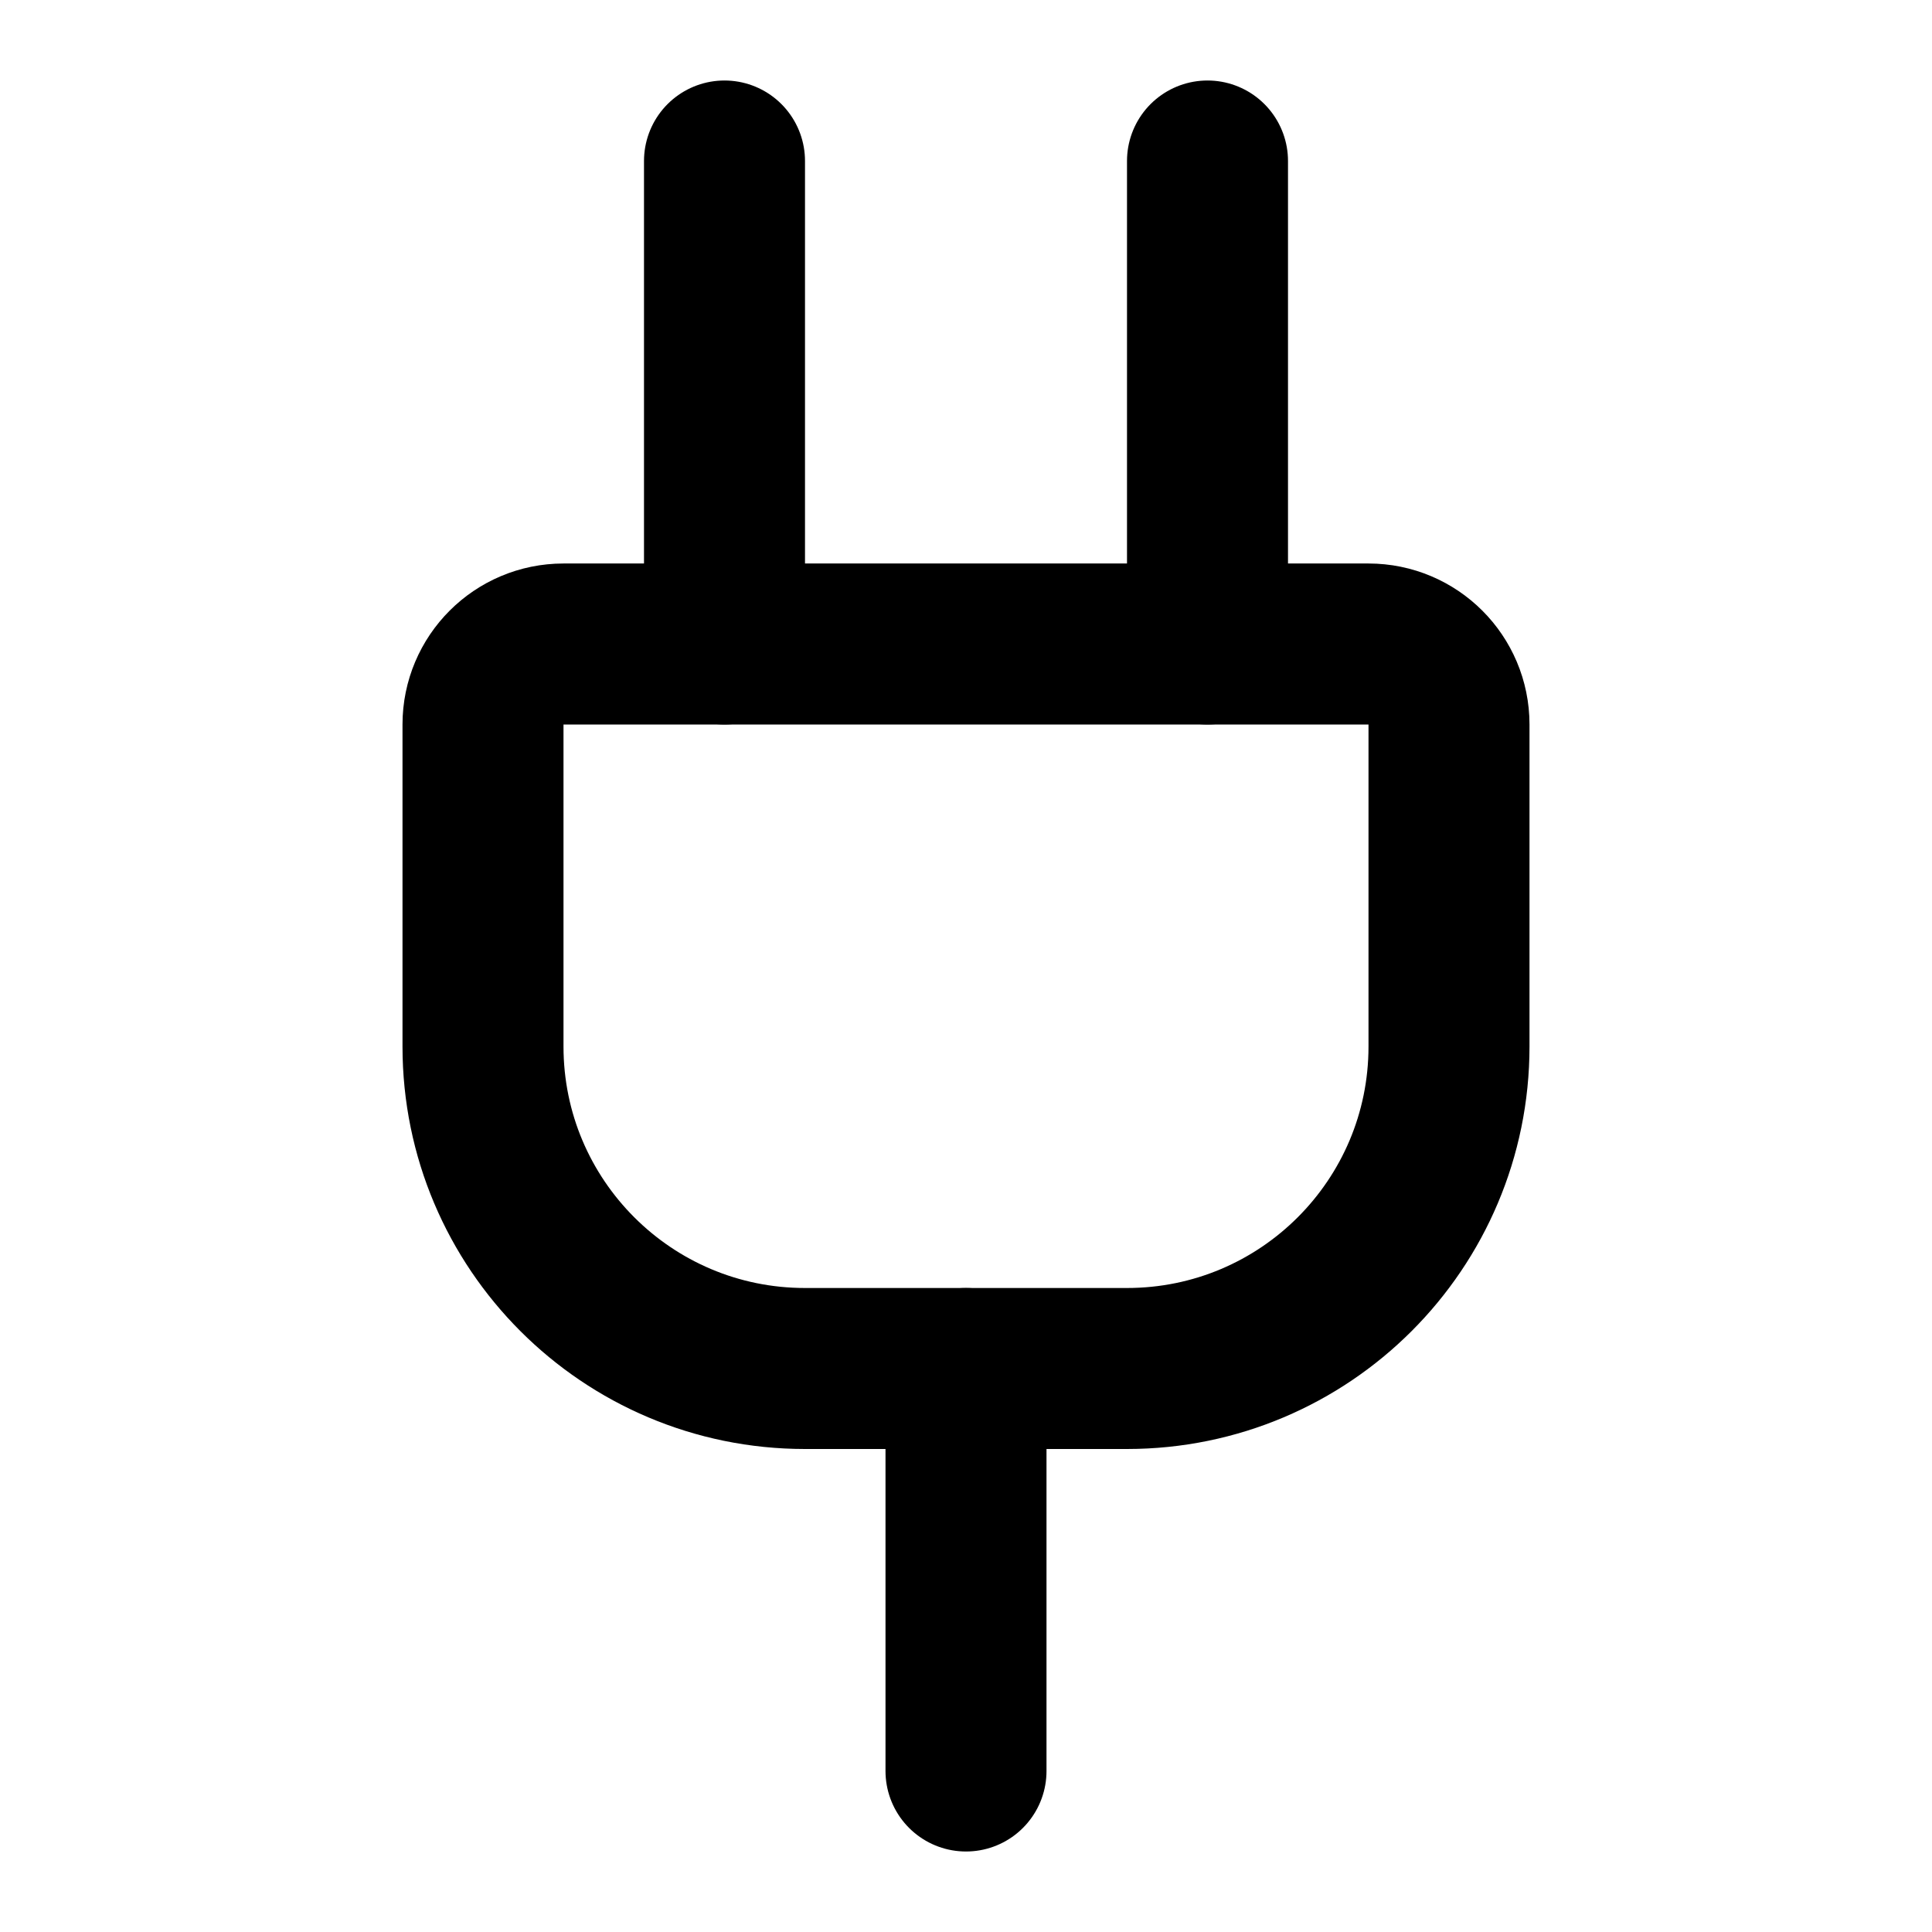
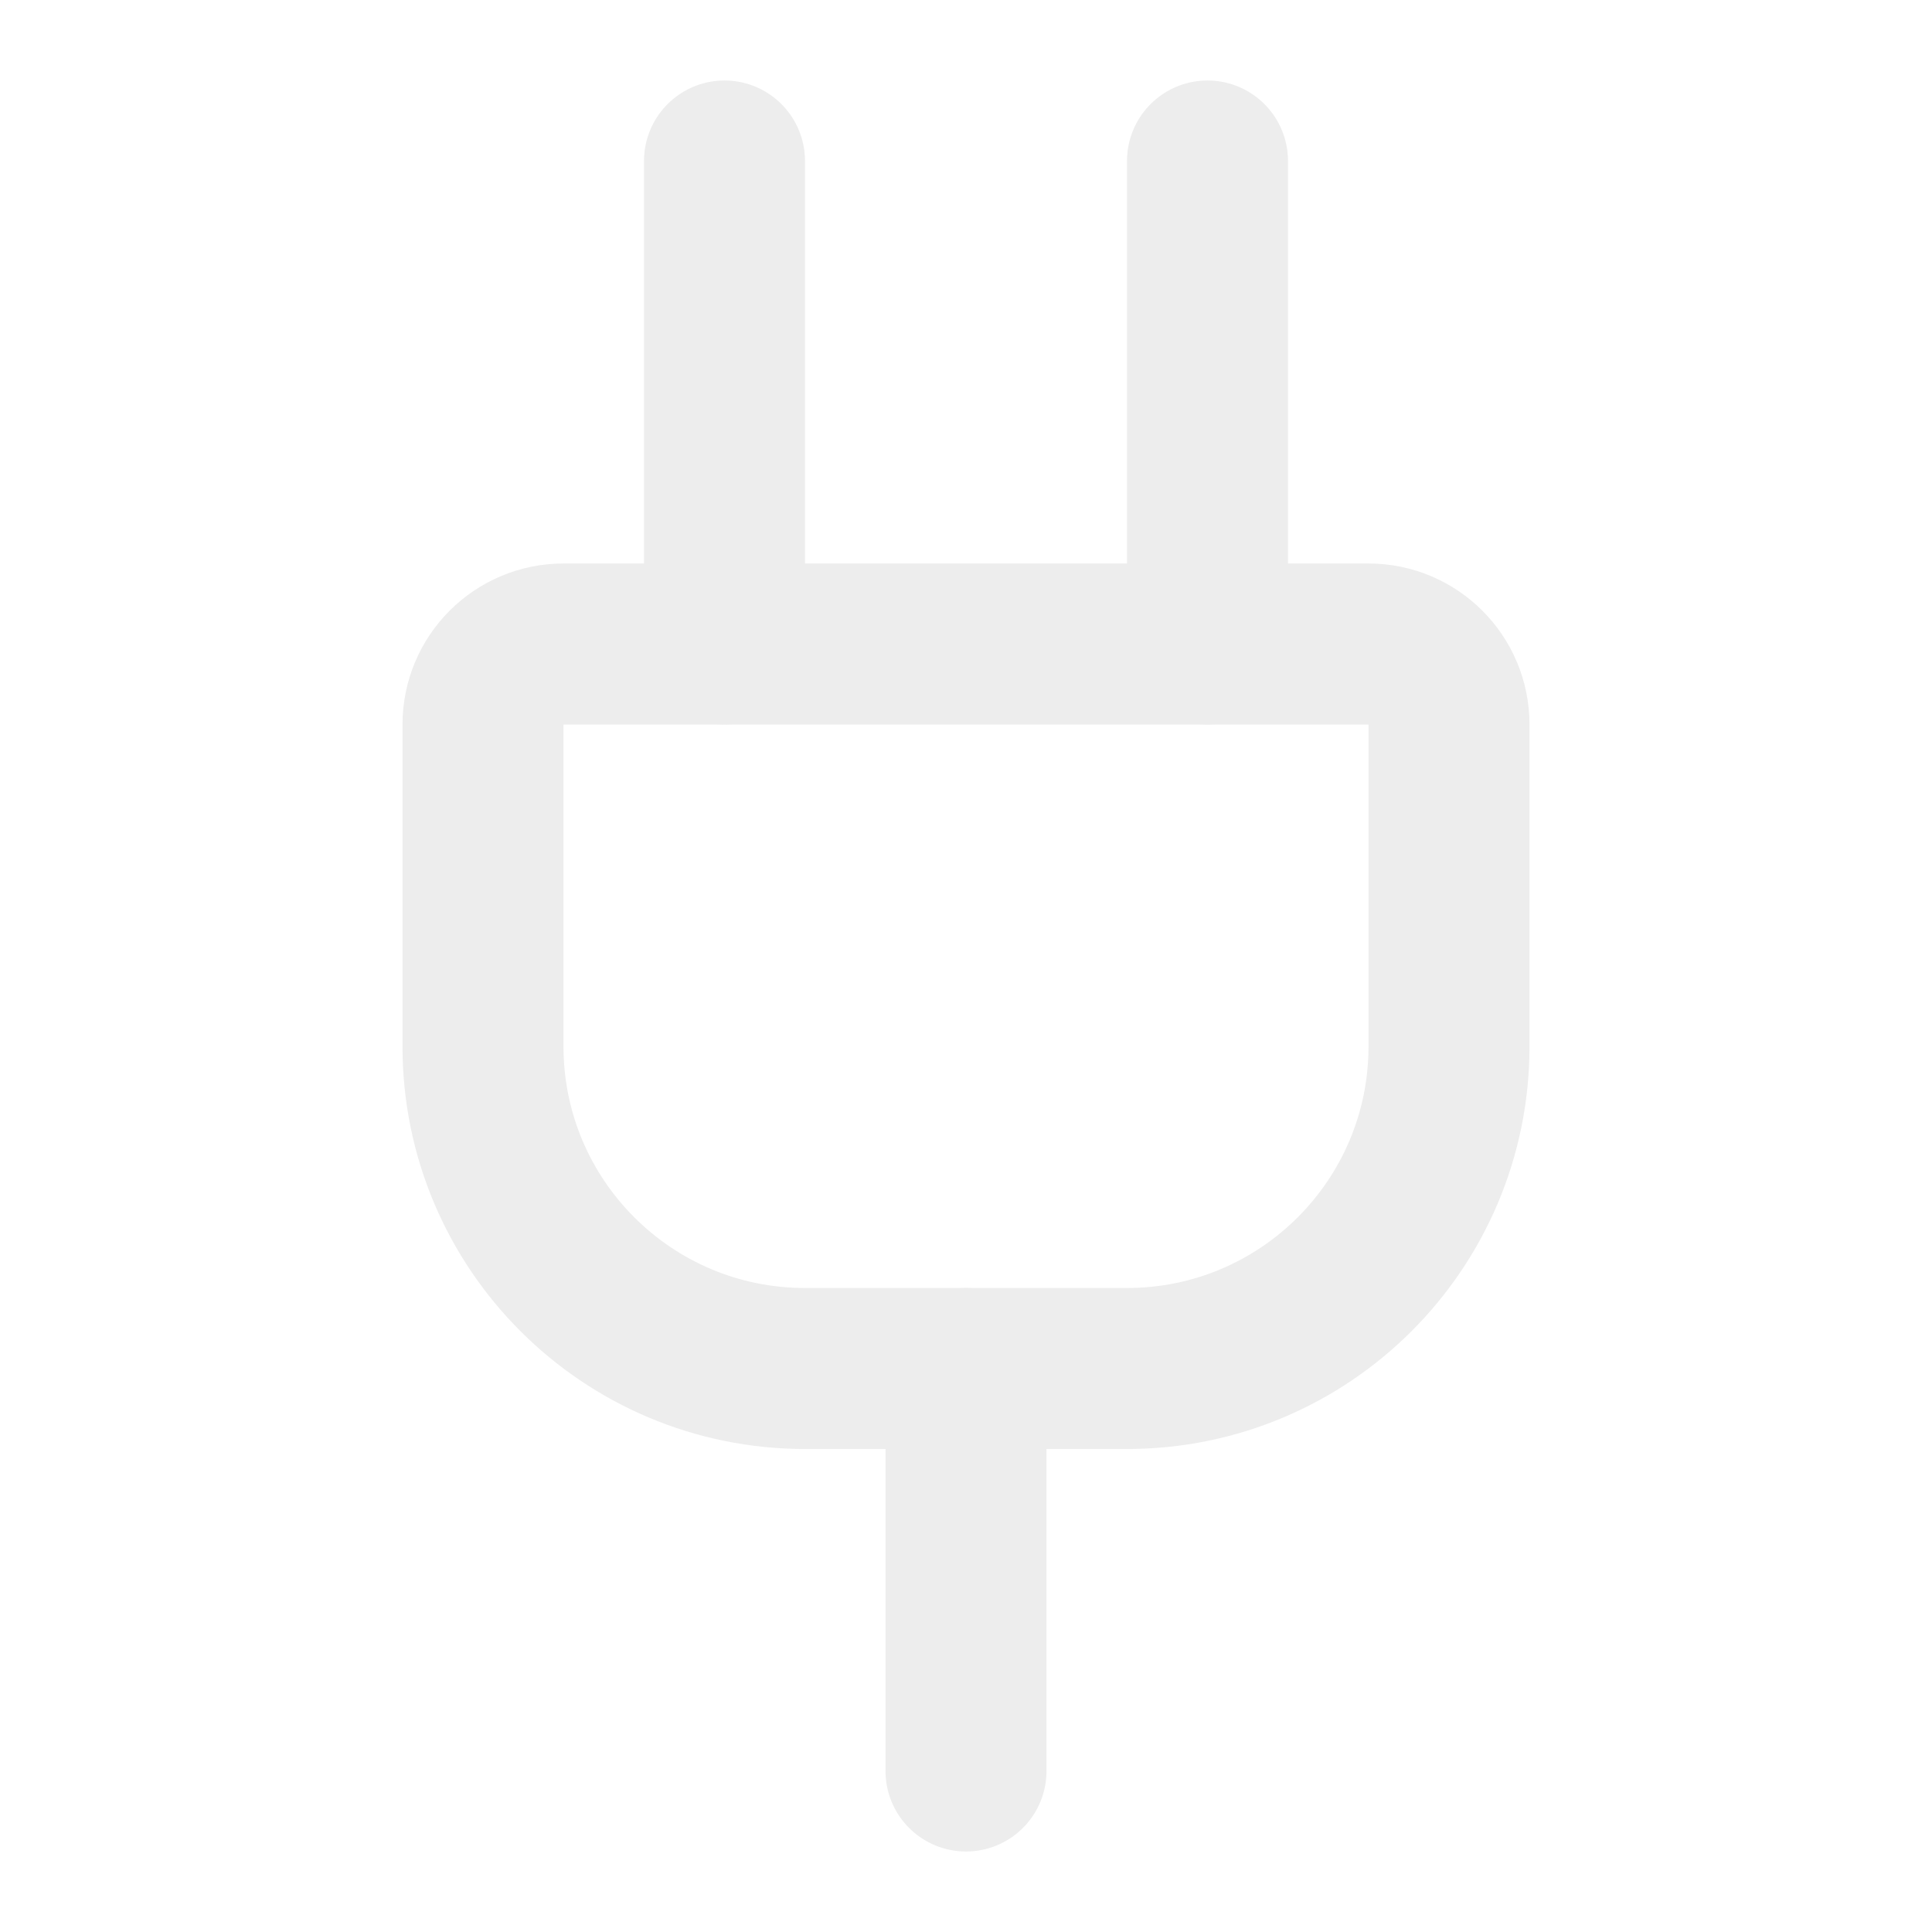
- <svg xmlns="http://www.w3.org/2000/svg" class="lucide lucide-plug" width="24" height="24" viewBox="0 0 24 24" fill="none" stroke="currentColor" stroke-width="2" stroke-linecap="round" stroke-linejoin="round">
+ <svg xmlns="http://www.w3.org/2000/svg" class="lucide lucide-plug" width="24" height="24" viewBox="0 0 24 24" fill="none" stroke="#EDEDED" stroke-width="2" stroke-linecap="round" stroke-linejoin="round">
  <path d="M12 22v-5" />
  <path d="M15 8V2" />
  <path d="M17 8a1 1 0 0 1 1 1v4a4 4 0 0 1-4 4h-4a4 4 0 0 1-4-4V9a1 1 0 0 1 1-1z" />
  <path d="M9 8V2" />
</svg>
